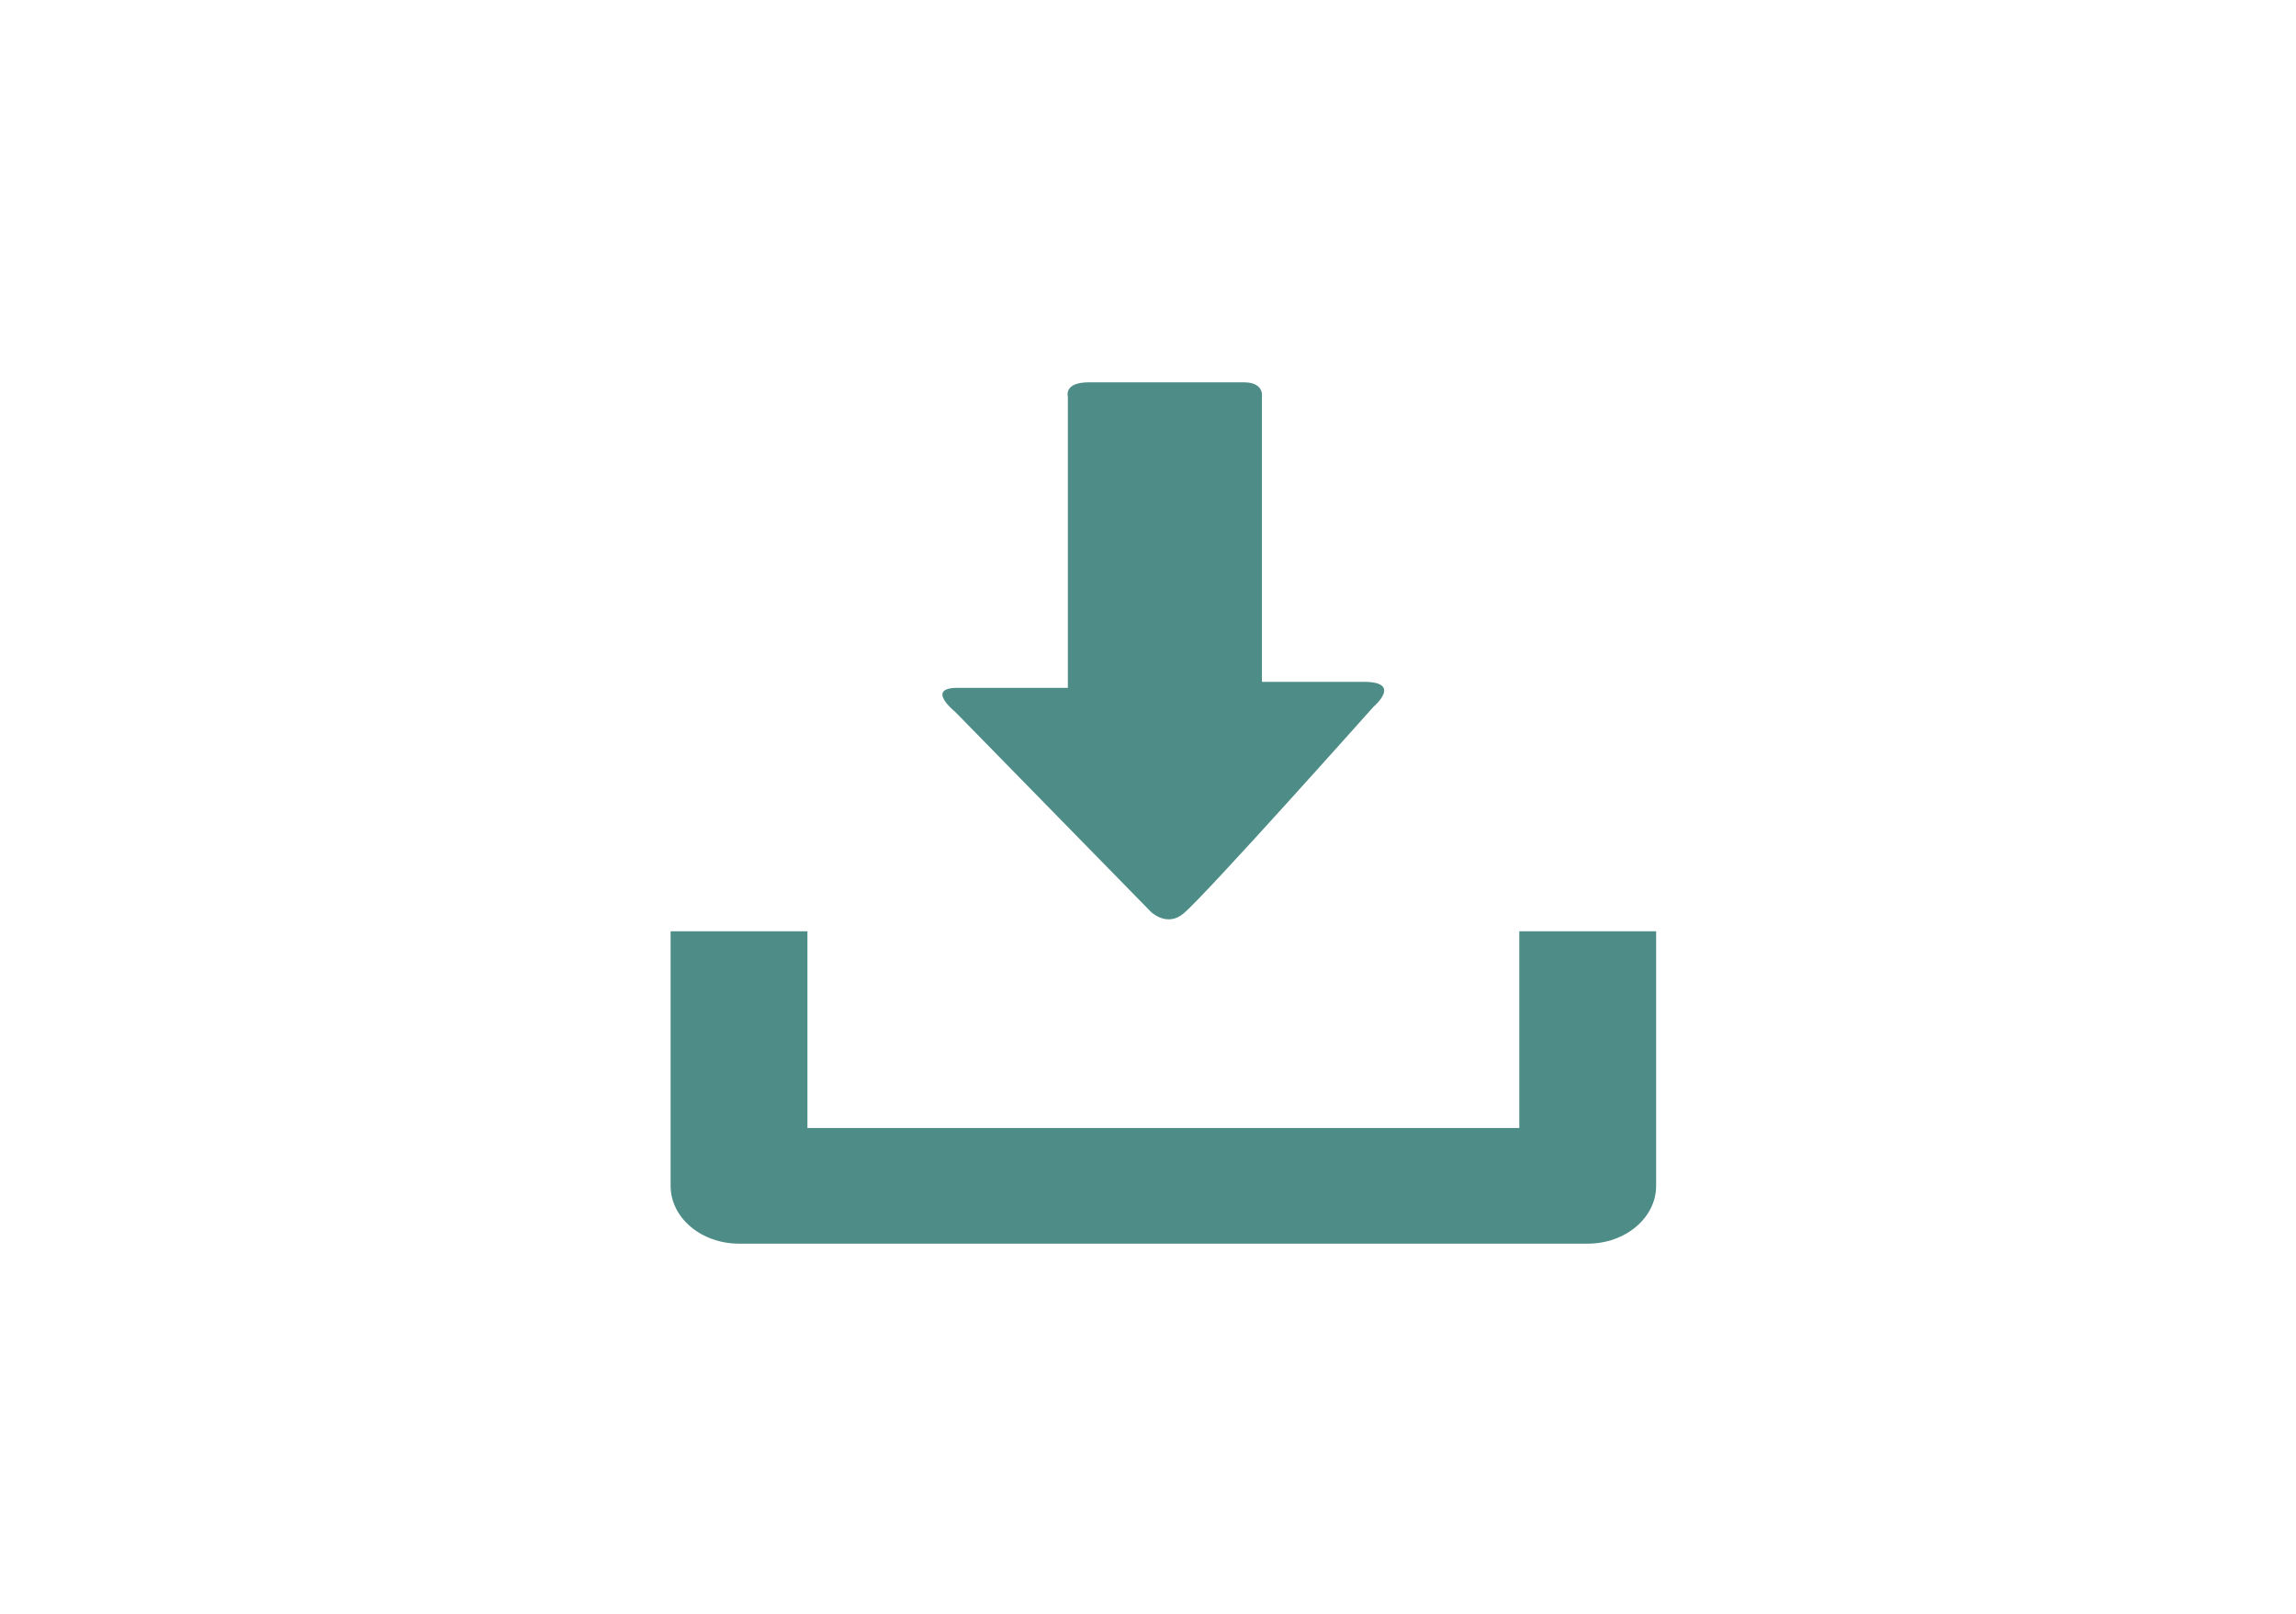
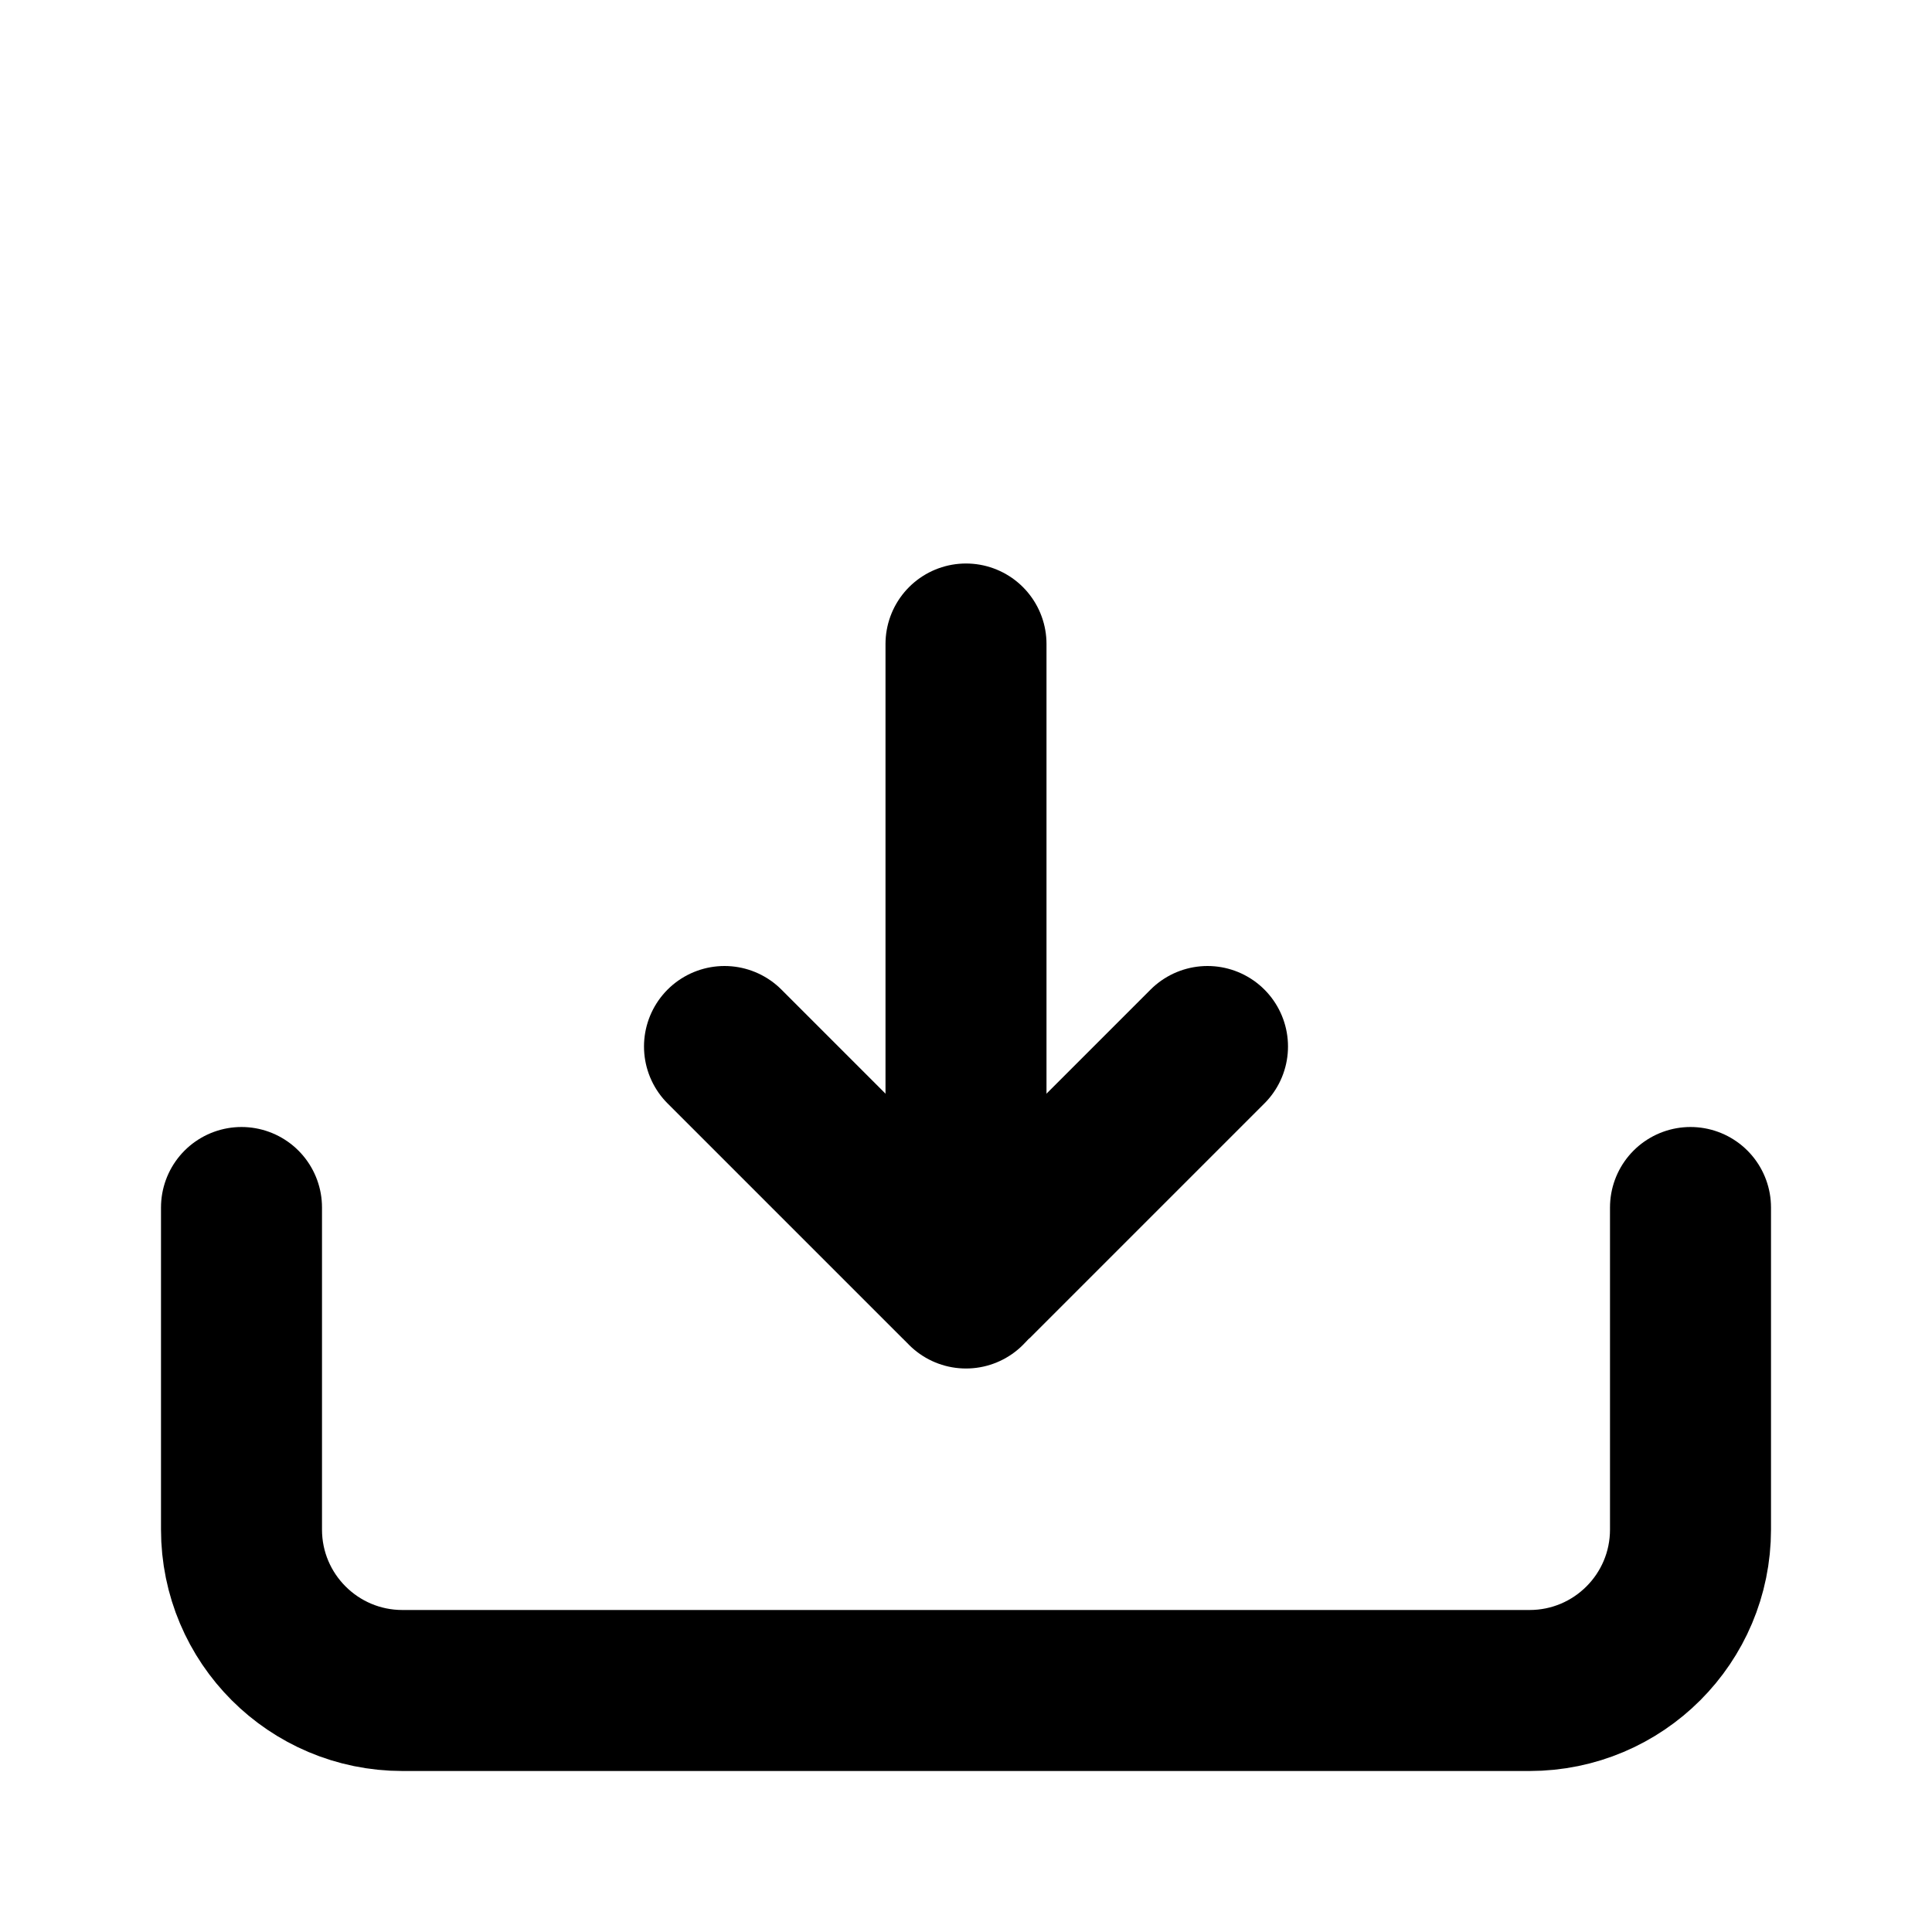
- <svg xmlns="http://www.w3.org/2000/svg" width="37mm" height="26mm" viewBox="0 0 131.102 92.126" id="svg6085" version="1.1">
-   <defs id="defs6087" />
-   <g id="layer1" transform="translate(0,-960.2362)">
-     <path style="opacity:1;fill:#448680;fill-opacity:0.945;fill-rule:nonzero;stroke:none;stroke-width:1.582;stroke-miterlimit:4;stroke-dasharray:1.582, 3.163;stroke-dashoffset:0;stroke-opacity:1" d="" id="path6839" transform="translate(0,960.2362)" />
-     <g transform="matrix(1.940519,0,0,1.640233,37.3431,982.0625)" id="g3" style="fill:#448680;fill-opacity:0.945">
-       <path d="m 25.462,19.105 0,6.848 -20.947,0 0,-6.848 -4.026,0 0,8.861 c 0,1.111 0.9,2.012 2.016,2.012 l 24.967,0 c 1.115,0 2.016,-0.9 2.016,-2.012 l 0,-8.861 -4.026,0 z" id="path5" style="fill:#448680;fill-opacity:0.945" />
-       <path d="M 14.62,18.426 8.856,11.461 c 0,0 -0.877,-0.828 0.074,-0.828 0.951,0 3.248,0 3.248,0 0,0 0,-0.557 0,-1.416 0,-2.449 0,-6.906 0,-8.723 0,0 -0.129,-0.494 0.615,-0.494 0.75,0 4.035,0 4.572,0 0.536,0 0.524,0.416 0.524,0.416 0,1.762 0,6.373 0,8.742 0,0.768 0,1.266 0,1.266 0,0 1.842,0 2.998,0 1.154,0 0.285,0.867 0.285,0.867 0,0 -4.904,6.51 -5.588,7.193 -0.492,0.495 -0.964,-0.058 -0.964,-0.058 z" id="path7" style="fill:#448680;fill-opacity:0.945" />
-       <g id="g9" style="fill:#448680;fill-opacity:0.945" />
-       <g id="g11" style="fill:#448680;fill-opacity:0.945" />
-       <g id="g13" style="fill:#448680;fill-opacity:0.945" />
-       <g id="g15" style="fill:#448680;fill-opacity:0.945" />
-       <g id="g17" style="fill:#448680;fill-opacity:0.945" />
-       <g id="g19" style="fill:#448680;fill-opacity:0.945" />
-       <g id="g21" style="fill:#448680;fill-opacity:0.945" />
-       <g id="g23" style="fill:#448680;fill-opacity:0.945" />
-       <g id="g25" style="fill:#448680;fill-opacity:0.945" />
-       <g id="g27" style="fill:#448680;fill-opacity:0.945" />
-       <g id="g29" style="fill:#448680;fill-opacity:0.945" />
-       <g id="g31" style="fill:#448680;fill-opacity:0.945" />
-       <g id="g33" style="fill:#448680;fill-opacity:0.945" />
-       <g id="g35" style="fill:#448680;fill-opacity:0.945" />
-       <g id="g37" style="fill:#448680;fill-opacity:0.945" />
-     </g>
-   </g>
+ <svg xmlns="http://www.w3.org/2000/svg" width="32" height="32" viewBox="0 0 24 24" fill="none">
+   <path d="M12 16L12 8" stroke="currentColor" stroke-width="2" stroke-linecap="round" stroke-linejoin="round" />
+   <path d="M9 13L11.913 15.913V15.913C11.961 15.961 12.039 15.961 12.087 15.913V15.913L15 13" stroke="currentColor" stroke-width="2" stroke-linecap="round" stroke-linejoin="round" />
+   <path d="M3 15L3 16L3 19C3 20.105 3.895 21 5 21L19 21C20.105 21 21 20.105 21 19L21 16L21 15" stroke="currentColor" stroke-width="2" stroke-linecap="round" stroke-linejoin="round" />
</svg>
